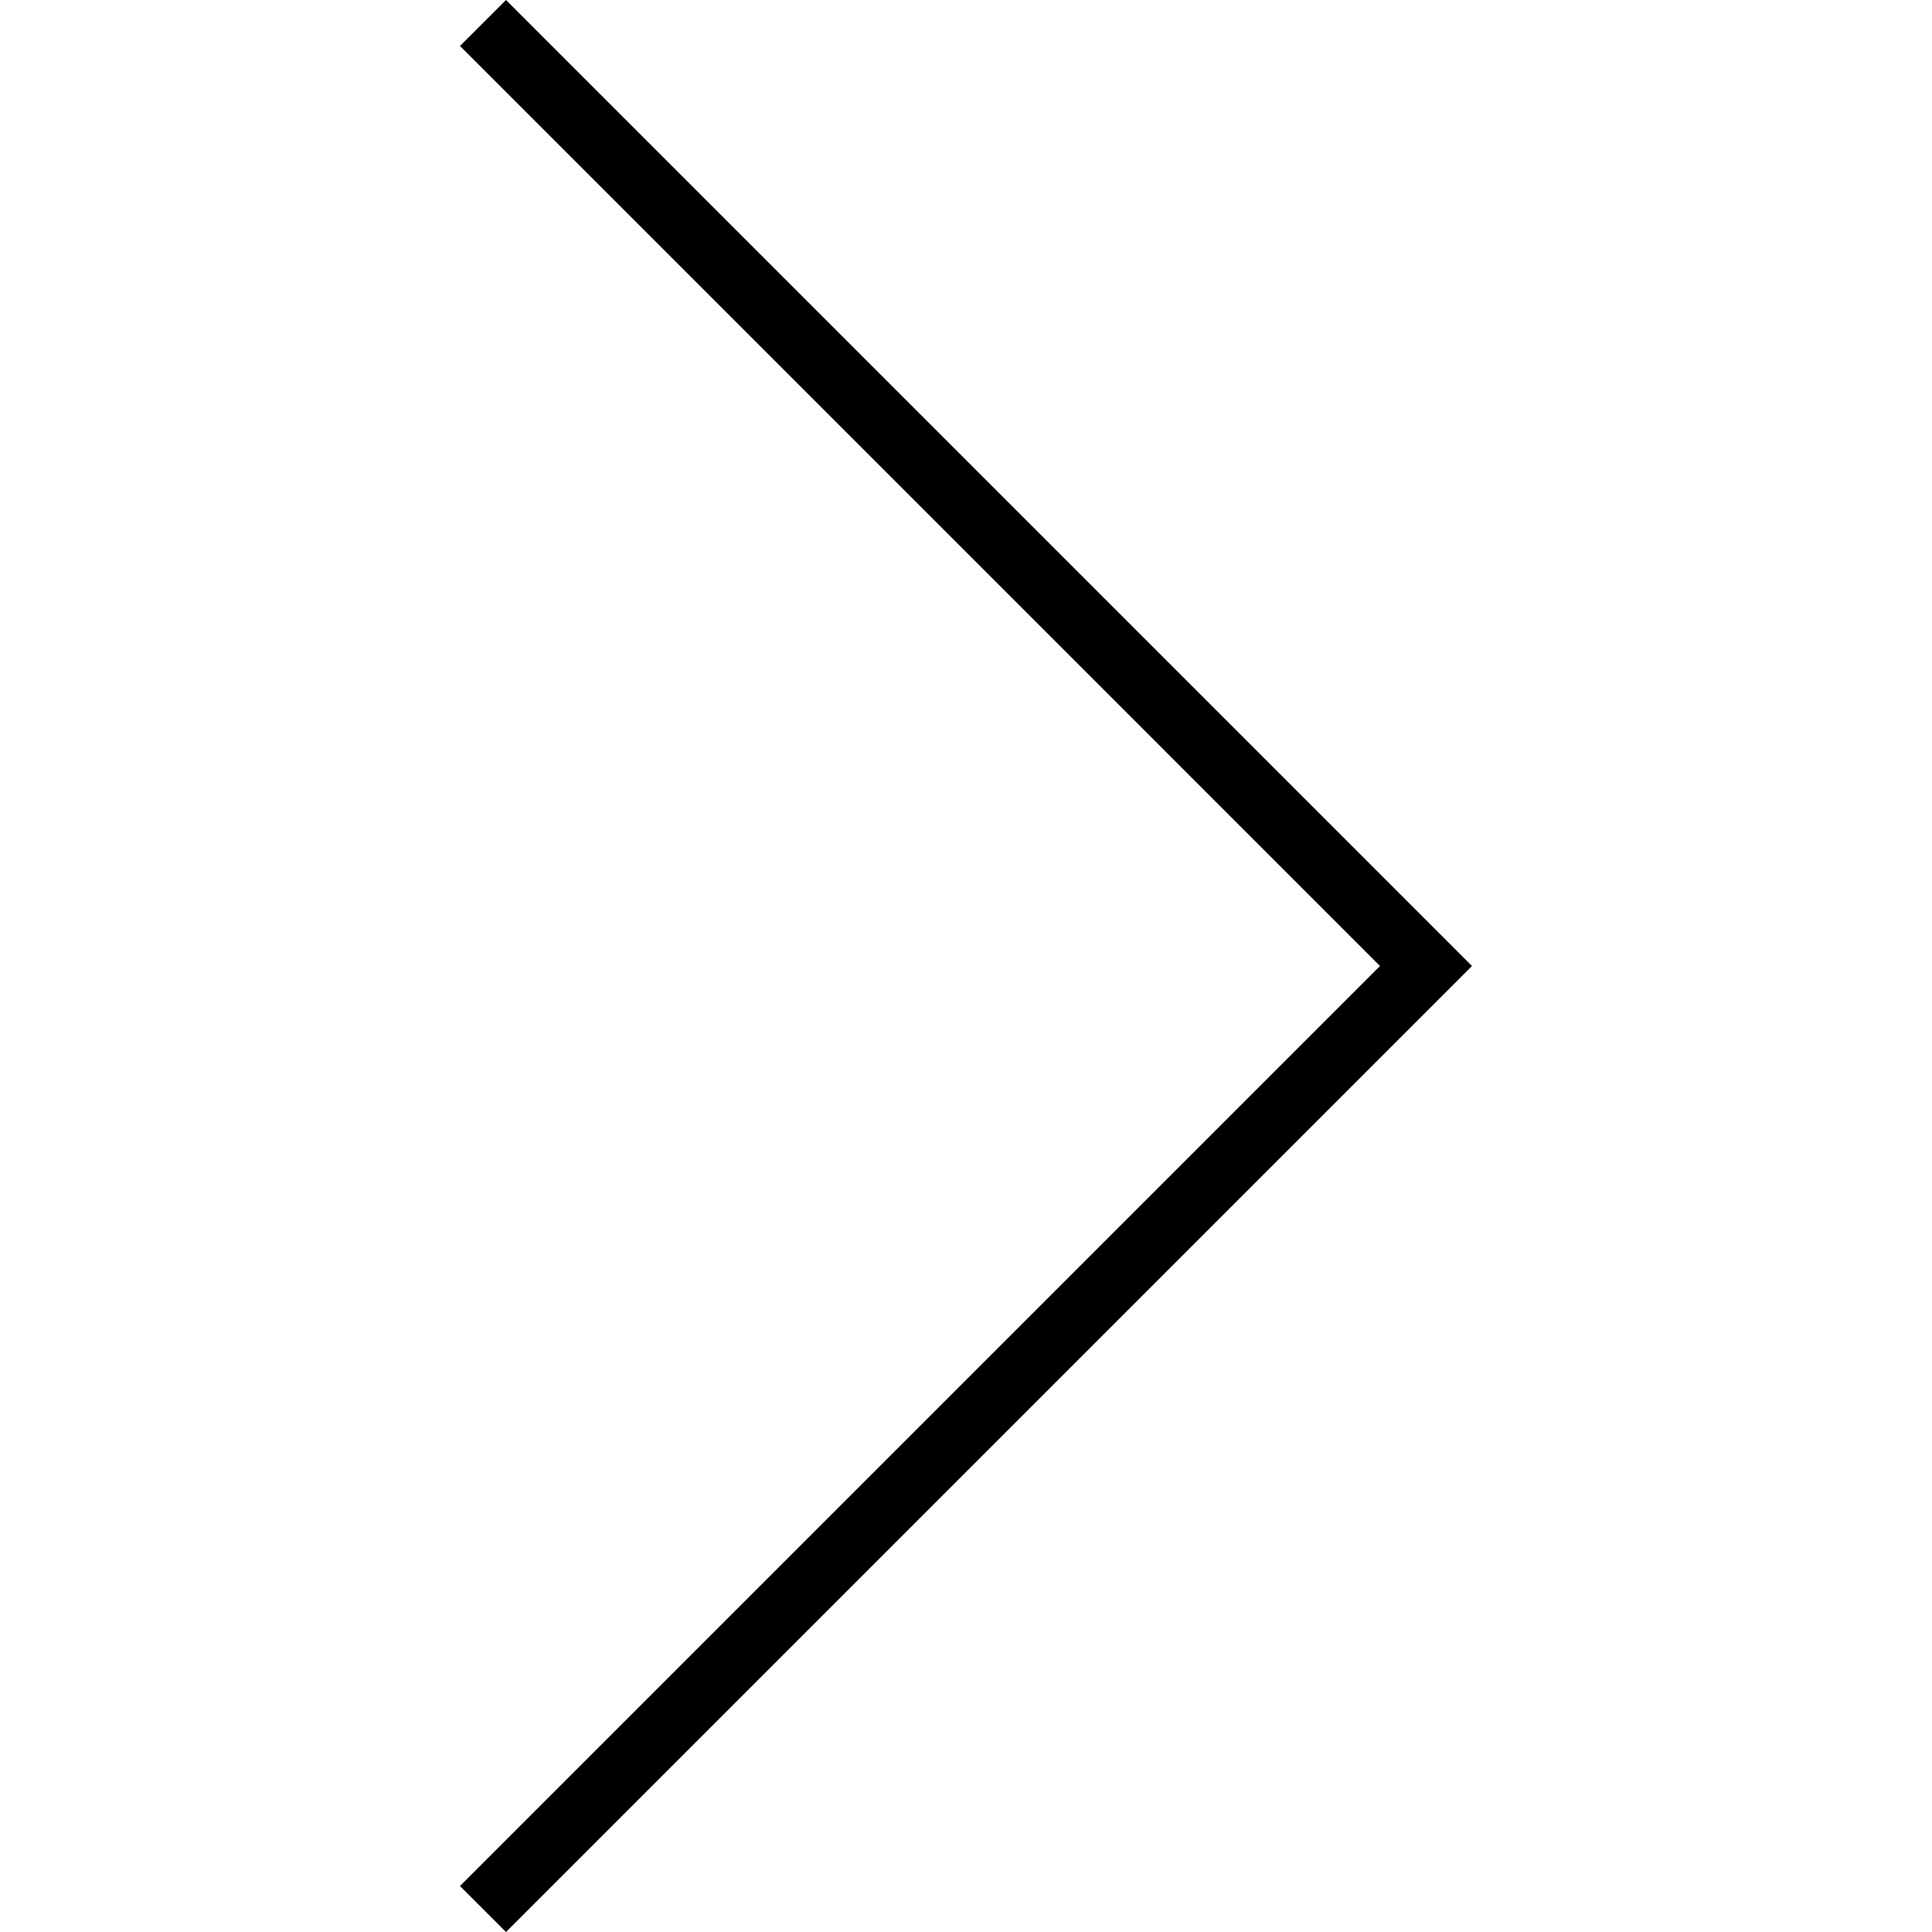
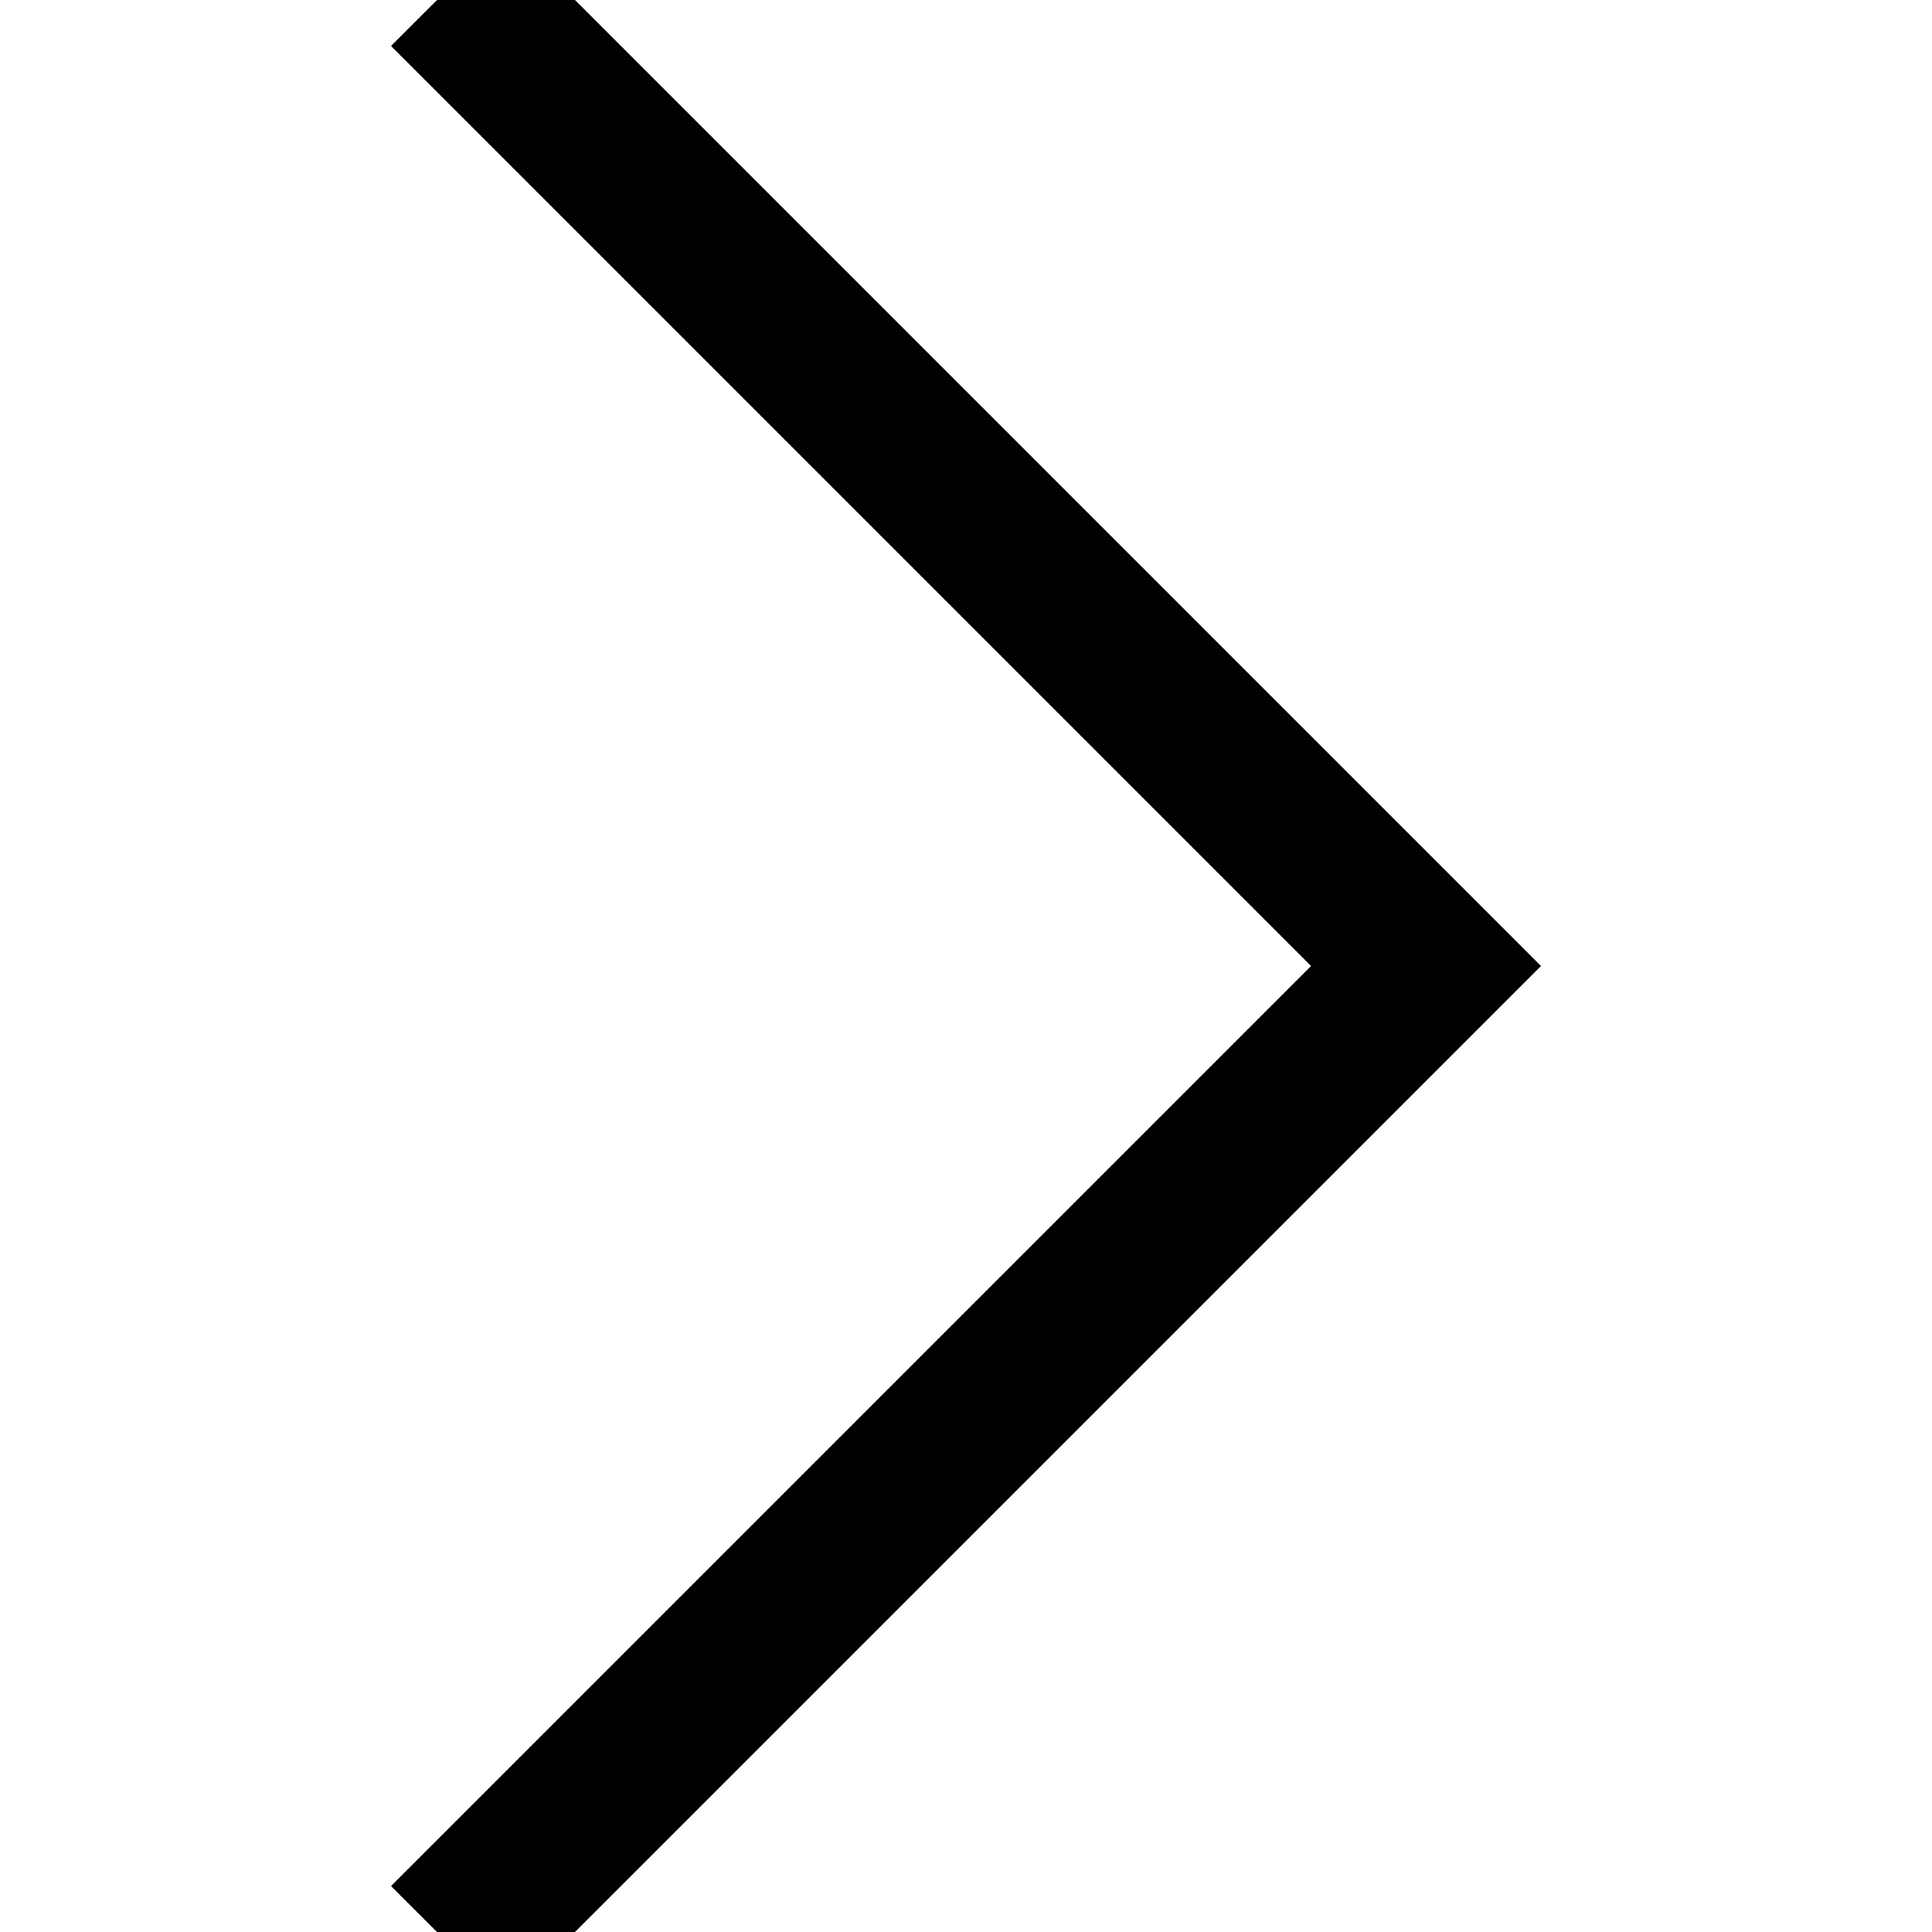
<svg xmlns="http://www.w3.org/2000/svg" version="1.1" x="0px" y="0px" viewBox="0 0 59.414 59.414">
-   <polygon points="15.561,0 14.146,1.414 42.439,29.707 14.146,58 15.561,59.414 45.268,29.707 " />
+   <polygon points="15.561,0 14.146,1.414 42.439,29.707 14.146,58 15.561,59.414 45.268,29.707 " stroke="black" stroke-width="3" />
</svg>
